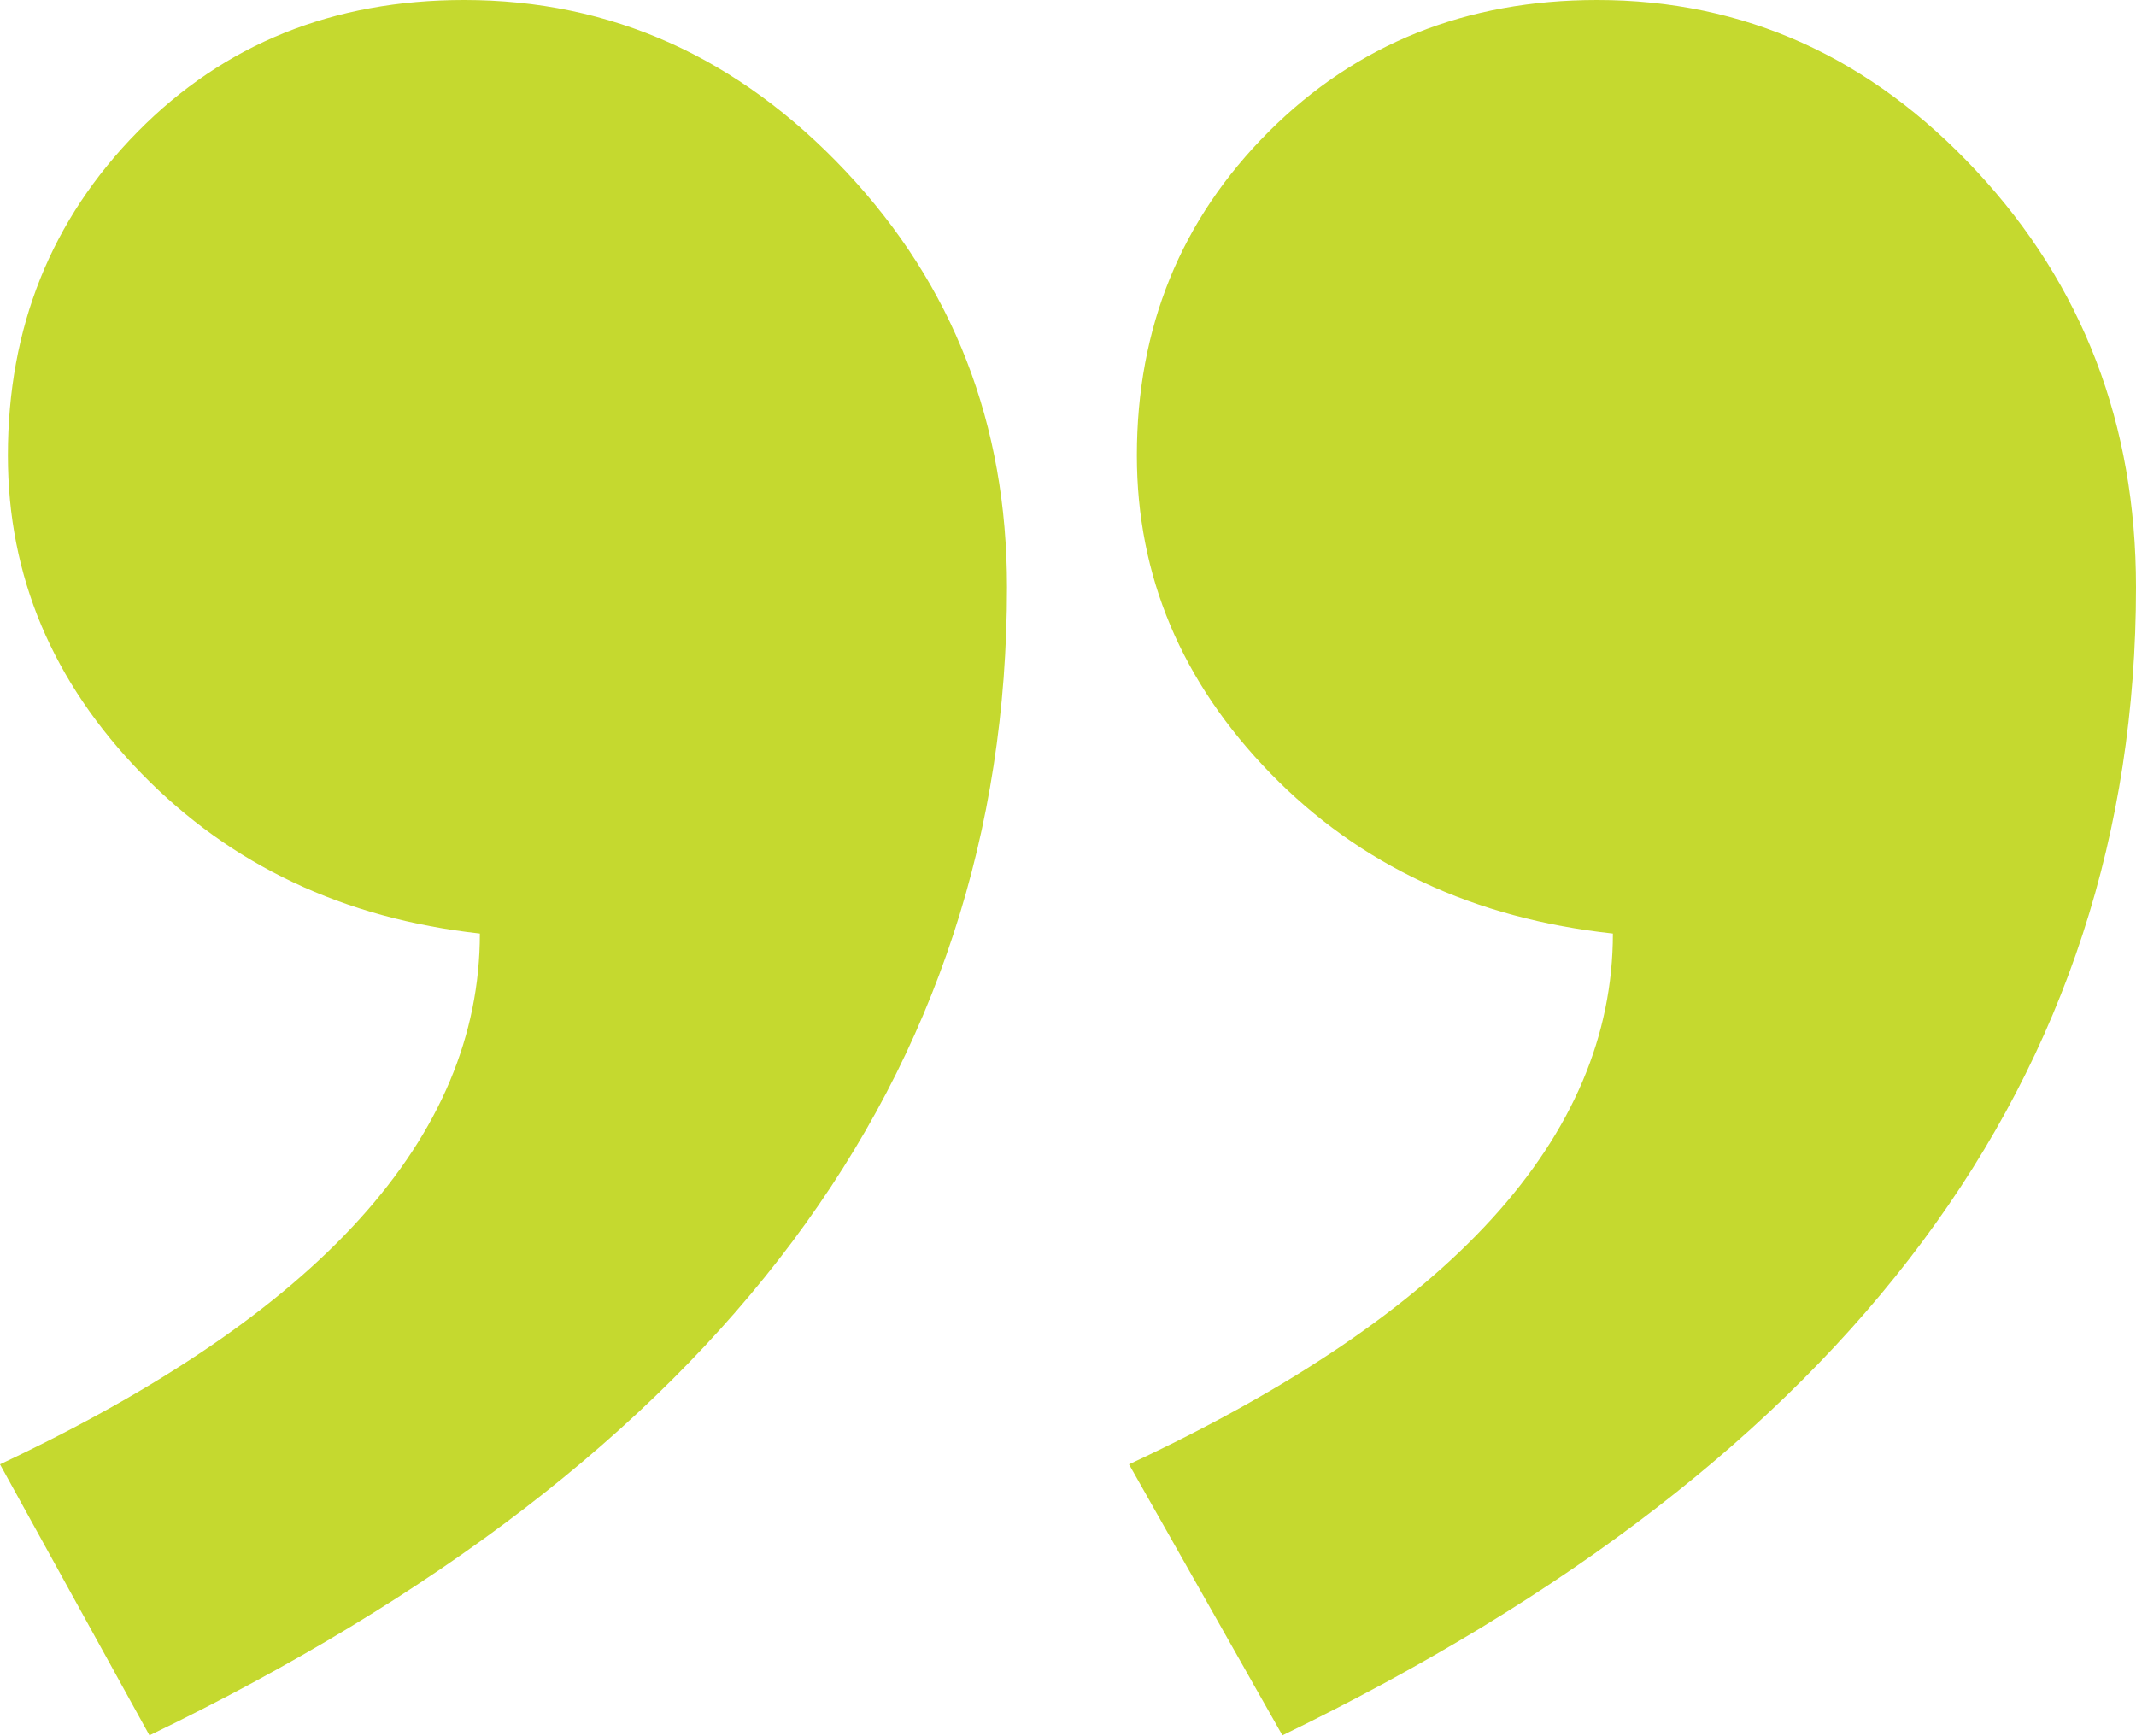
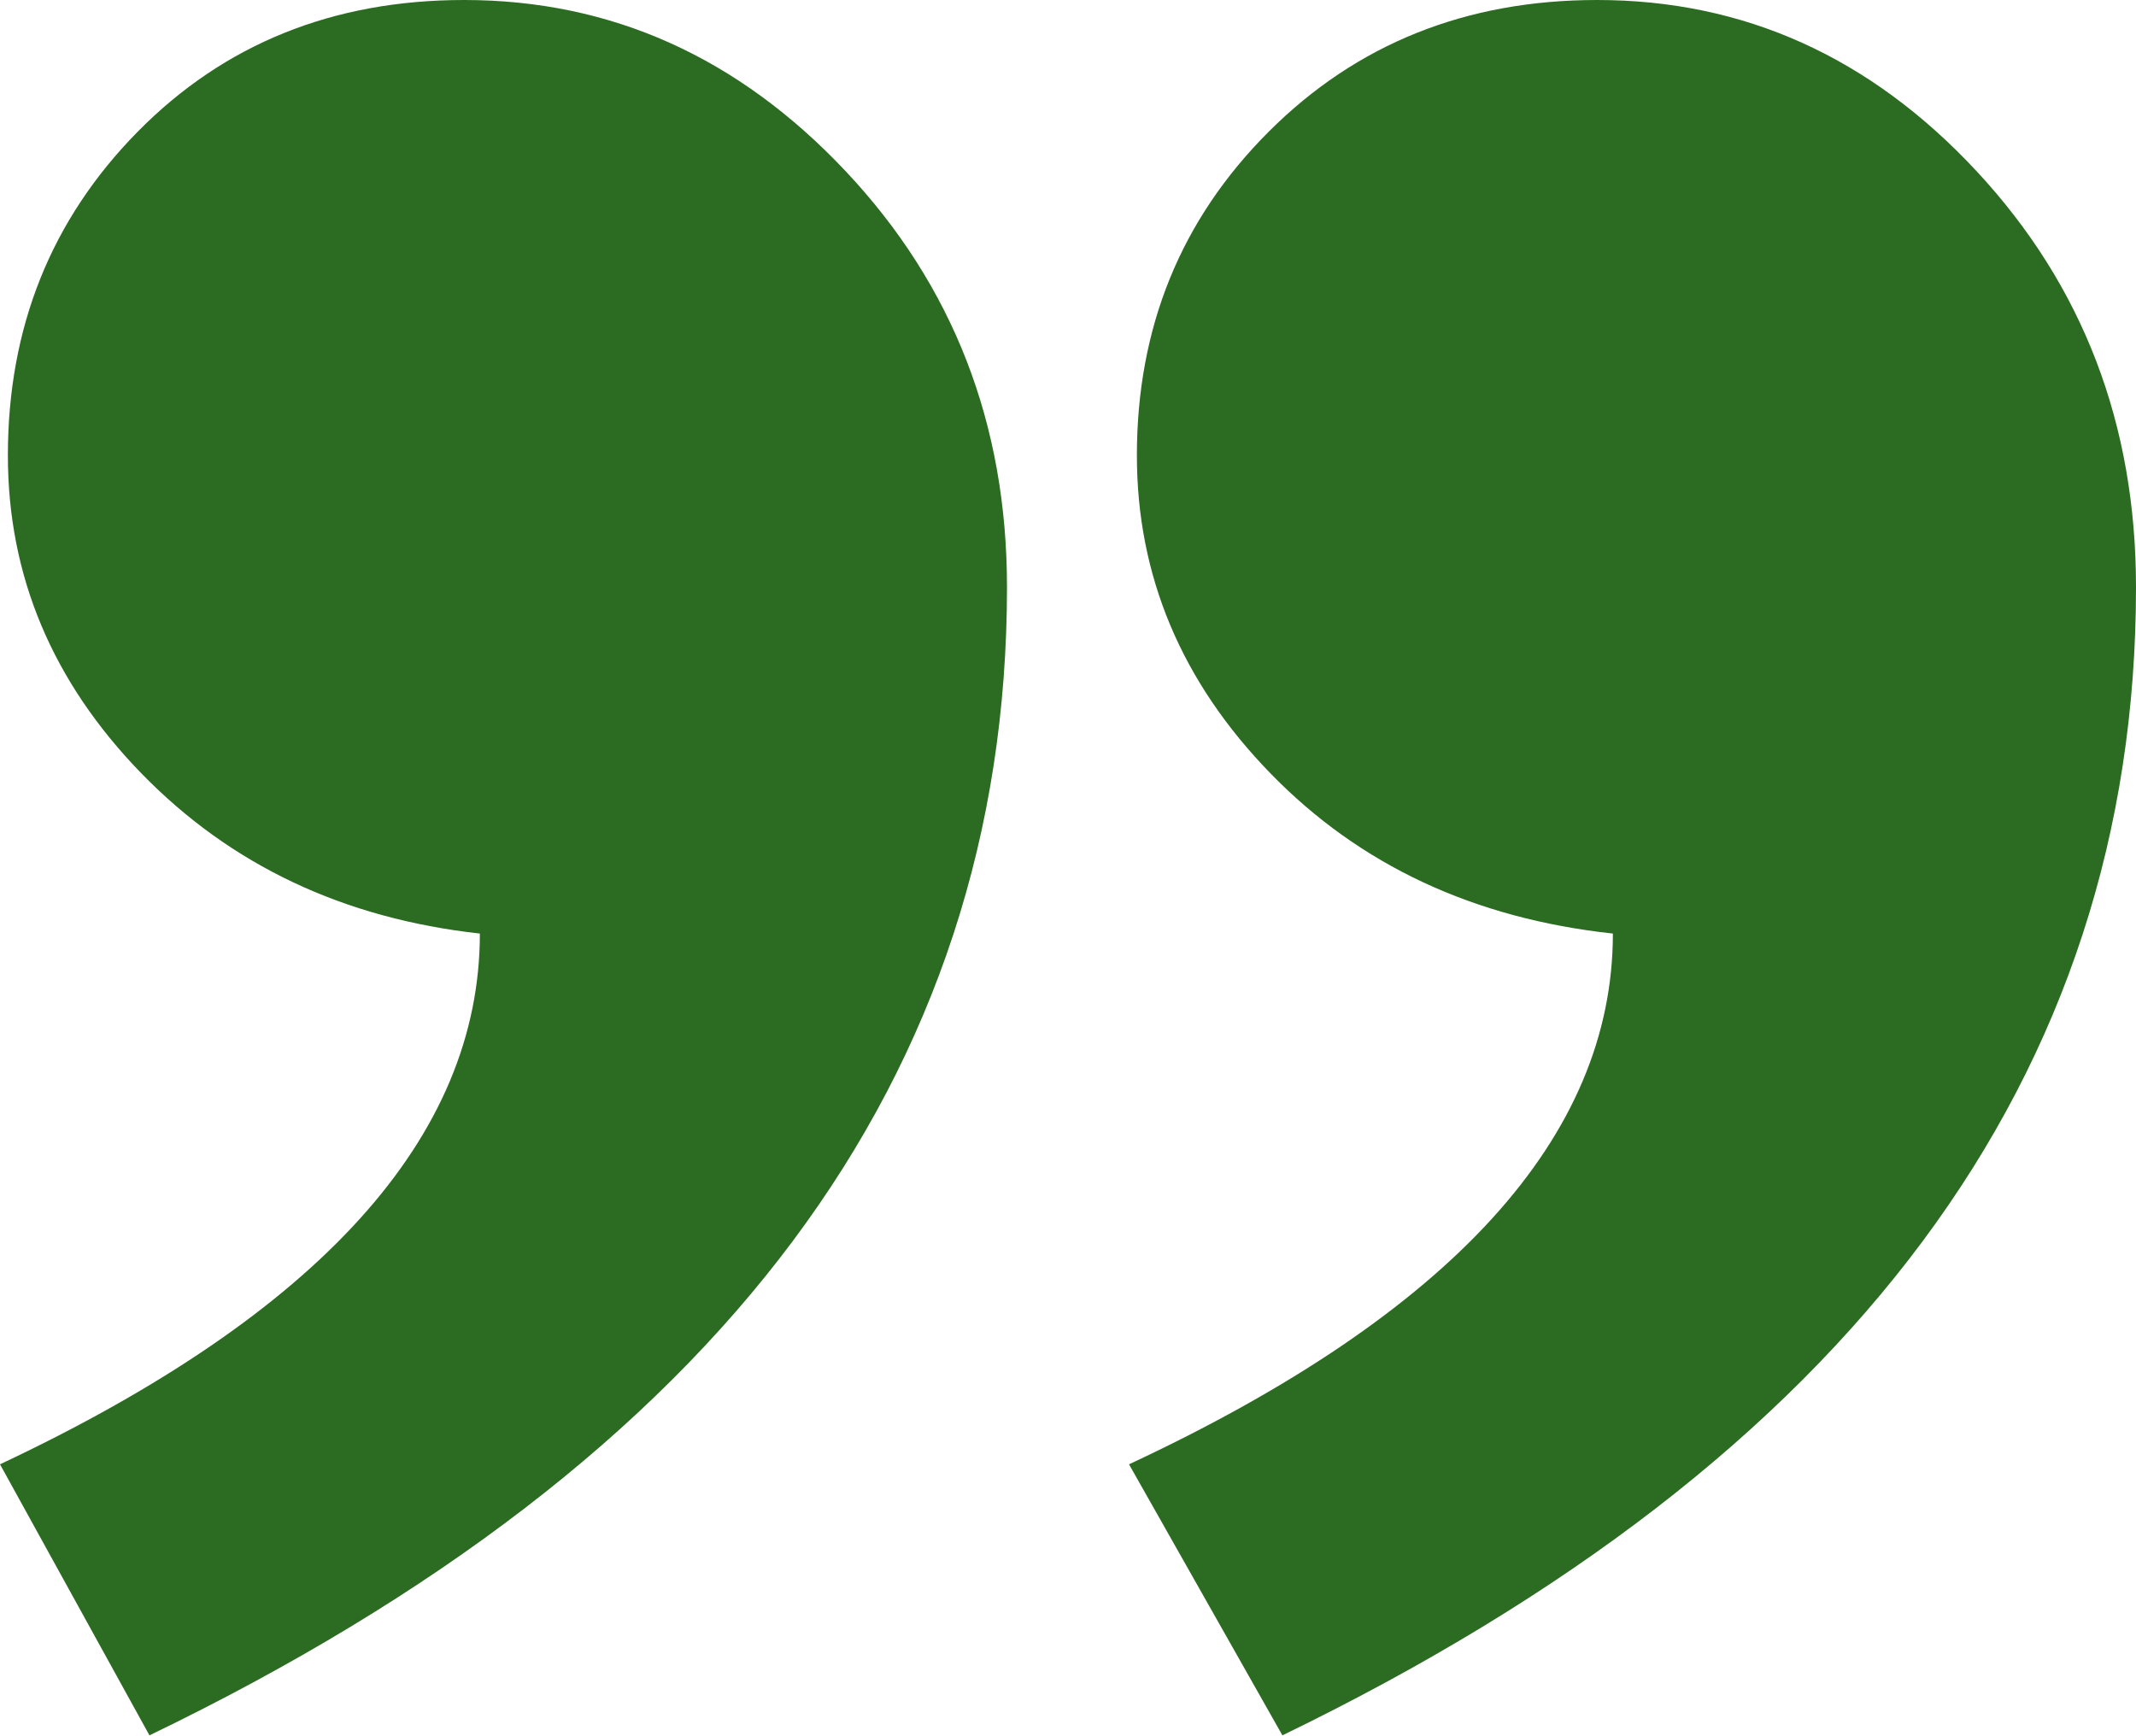
<svg xmlns="http://www.w3.org/2000/svg" width="32" height="26" viewBox="0 0 32 26" fill="none">
-   <path fill-rule="evenodd" clip-rule="evenodd" d="M1.55235e-06 21.939C4.793 19.683 7.189 17.033 7.189 13.987C5.146 13.761 3.457 12.962 2.121 11.59C0.786 10.218 0.118 8.629 0.118 6.824C0.118 4.907 0.766 3.29 2.062 1.974C3.359 0.658 4.989 4.54004e-07 6.954 2.8228e-07C9.154 8.99484e-08 11.059 0.855 12.67 2.566C14.28 4.277 15.086 6.354 15.086 8.798C15.086 16.13 10.804 21.864 2.239 26L1.55235e-06 21.939ZM16.914 21.939C21.747 19.683 24.163 17.033 24.163 13.987C22.08 13.761 20.371 12.962 19.036 11.59C17.7 10.218 17.032 8.629 17.032 6.824C17.032 4.907 17.69 3.29 19.006 1.974C20.322 0.658 21.962 -1.02984e-06 23.927 -1.20157e-06C26.127 -1.3939e-06 28.022 0.855 29.613 2.566C31.204 4.277 32 6.354 32 8.798C32 16.13 27.738 21.864 19.212 26L16.914 21.939Z" fill="#C5D92F" />
+   <path fill-rule="evenodd" clip-rule="evenodd" d="M1.55235e-06 21.939C4.793 19.683 7.189 17.033 7.189 13.987C5.146 13.761 3.457 12.962 2.121 11.59C0.786 10.218 0.118 8.629 0.118 6.824C0.118 4.907 0.766 3.29 2.062 1.974C3.359 0.658 4.989 4.54004e-07 6.954 2.8228e-07C9.154 8.99484e-08 11.059 0.855 12.67 2.566C14.28 4.277 15.086 6.354 15.086 8.798C15.086 16.13 10.804 21.864 2.239 26L1.55235e-06 21.939ZM16.914 21.939C21.747 19.683 24.163 17.033 24.163 13.987C22.08 13.761 20.371 12.962 19.036 11.59C17.7 10.218 17.032 8.629 17.032 6.824C17.032 4.907 17.69 3.29 19.006 1.974C20.322 0.658 21.962 -1.02984e-06 23.927 -1.20157e-06C26.127 -1.3939e-06 28.022 0.855 29.613 2.566C31.204 4.277 32 6.354 32 8.798C32 16.13 27.738 21.864 19.212 26L16.914 21.939Z" fill="#2C6C22" />
</svg>
